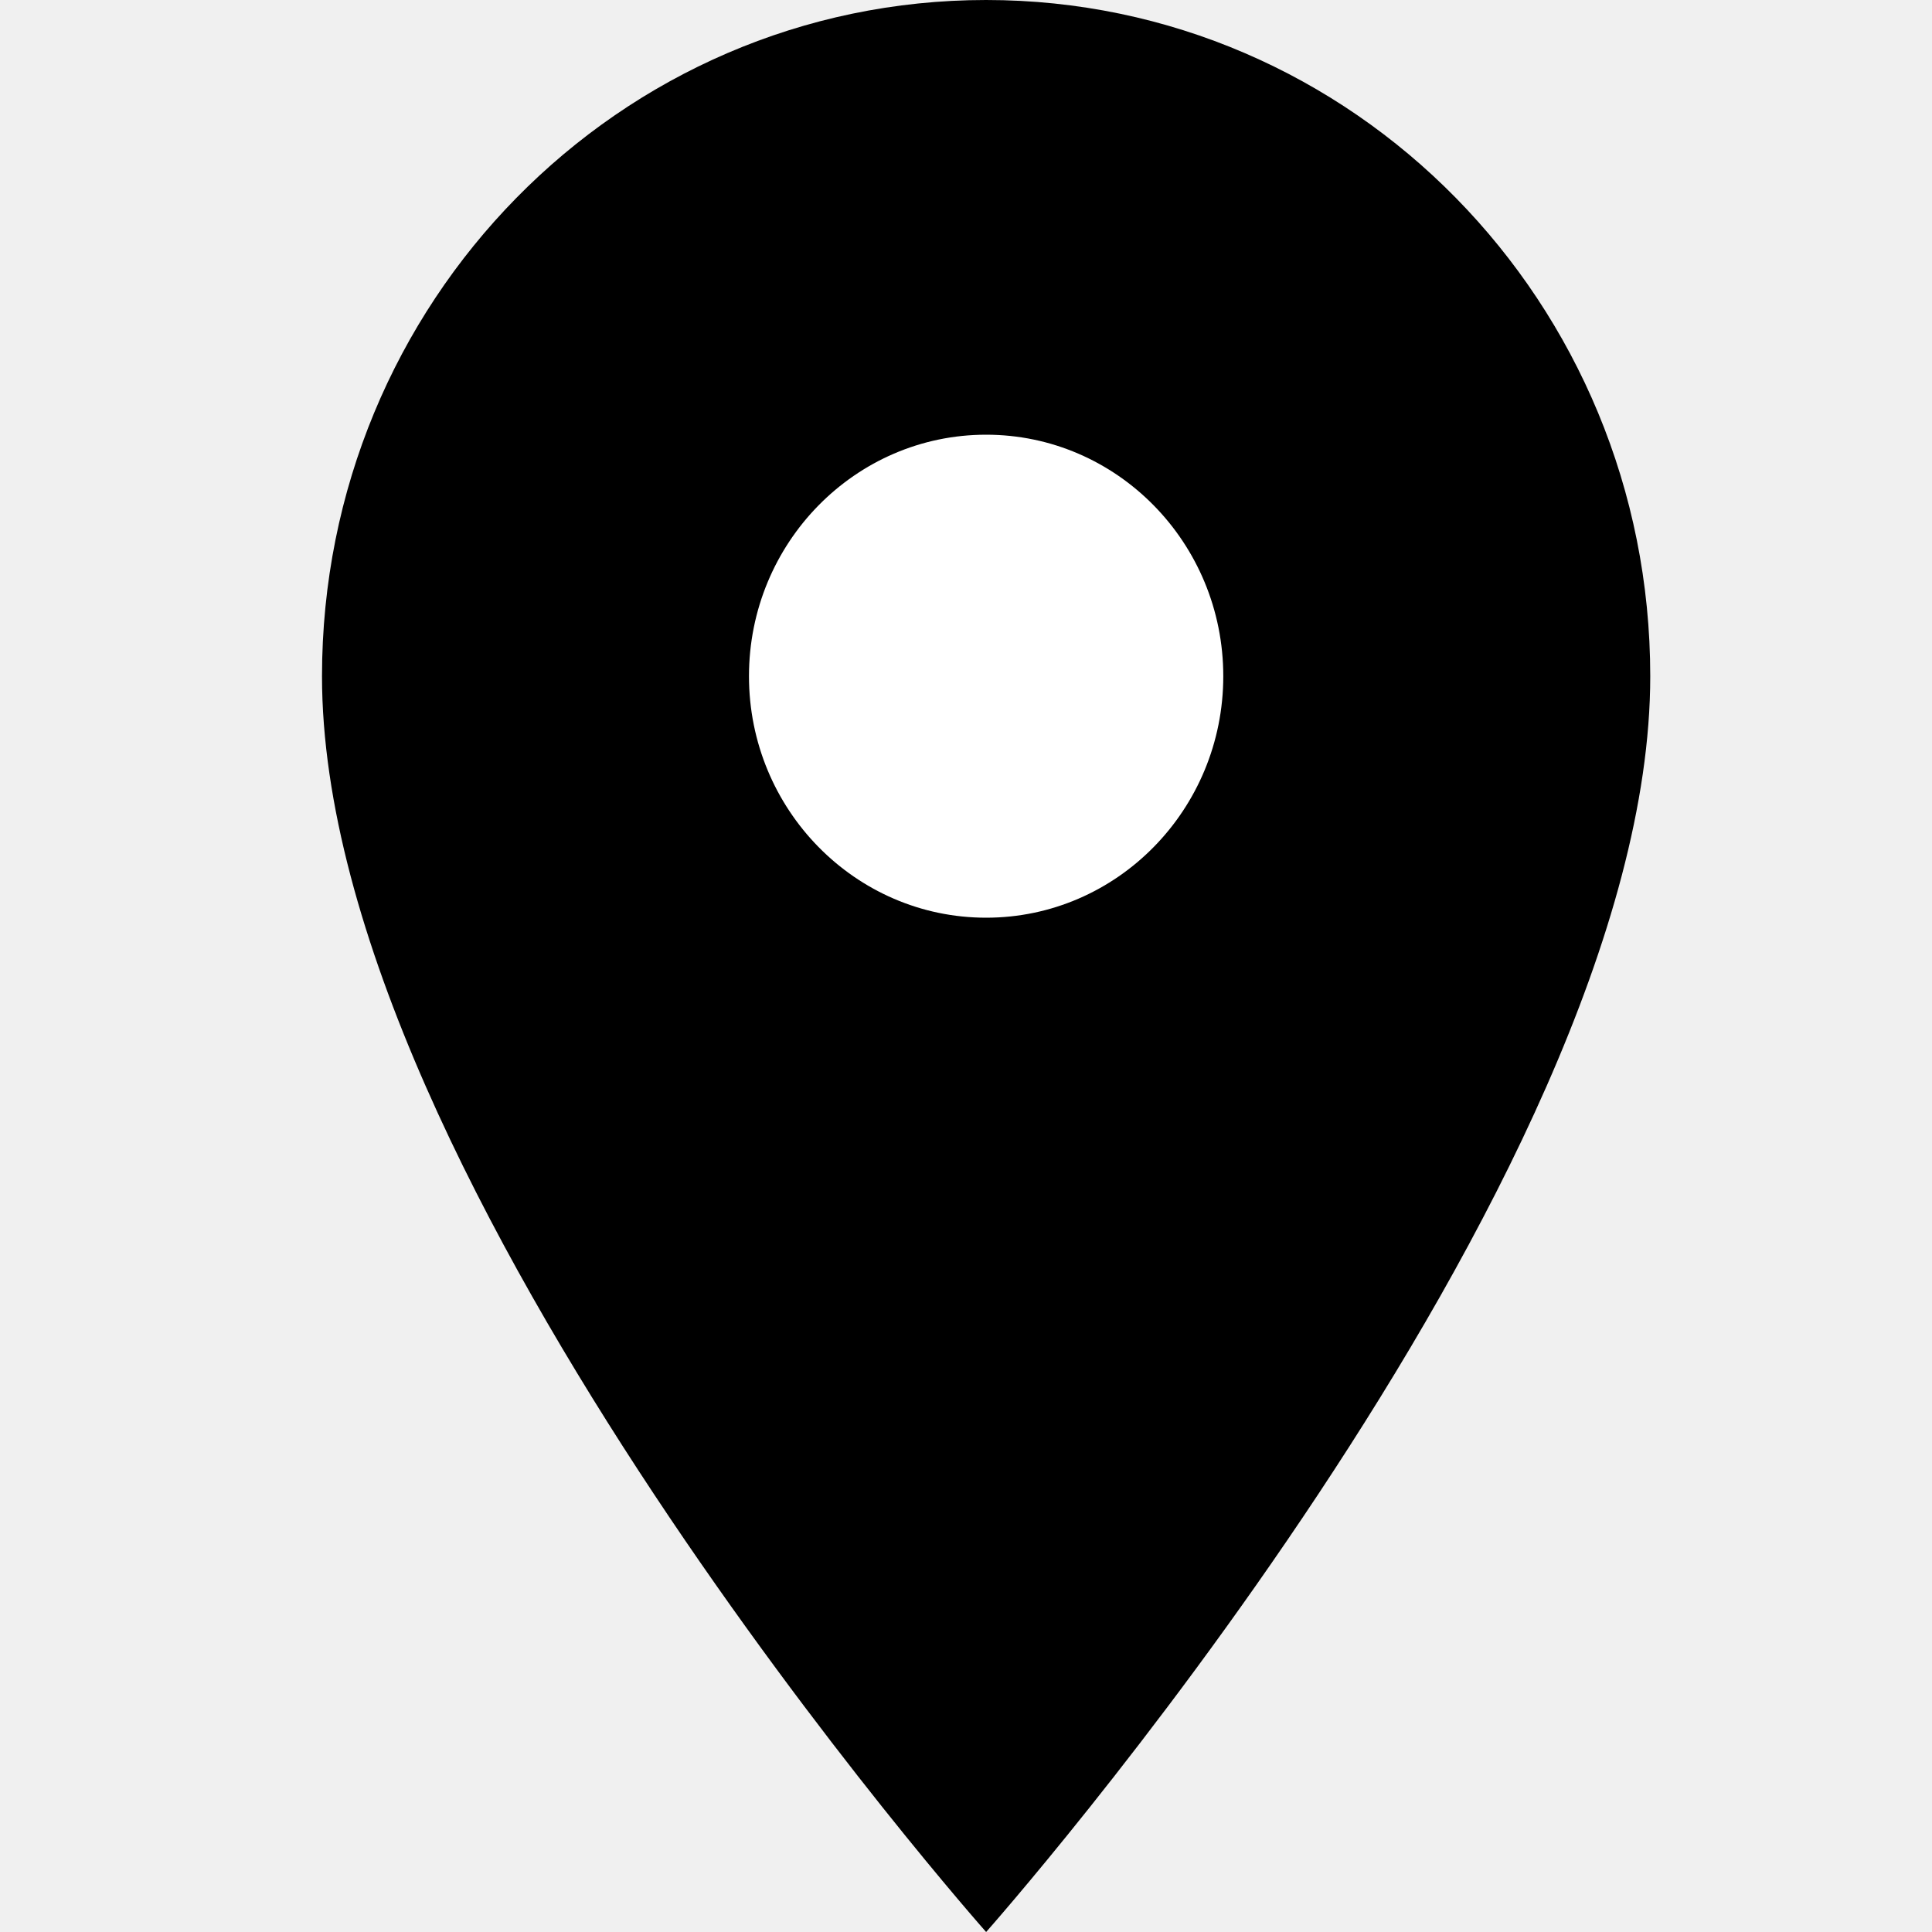
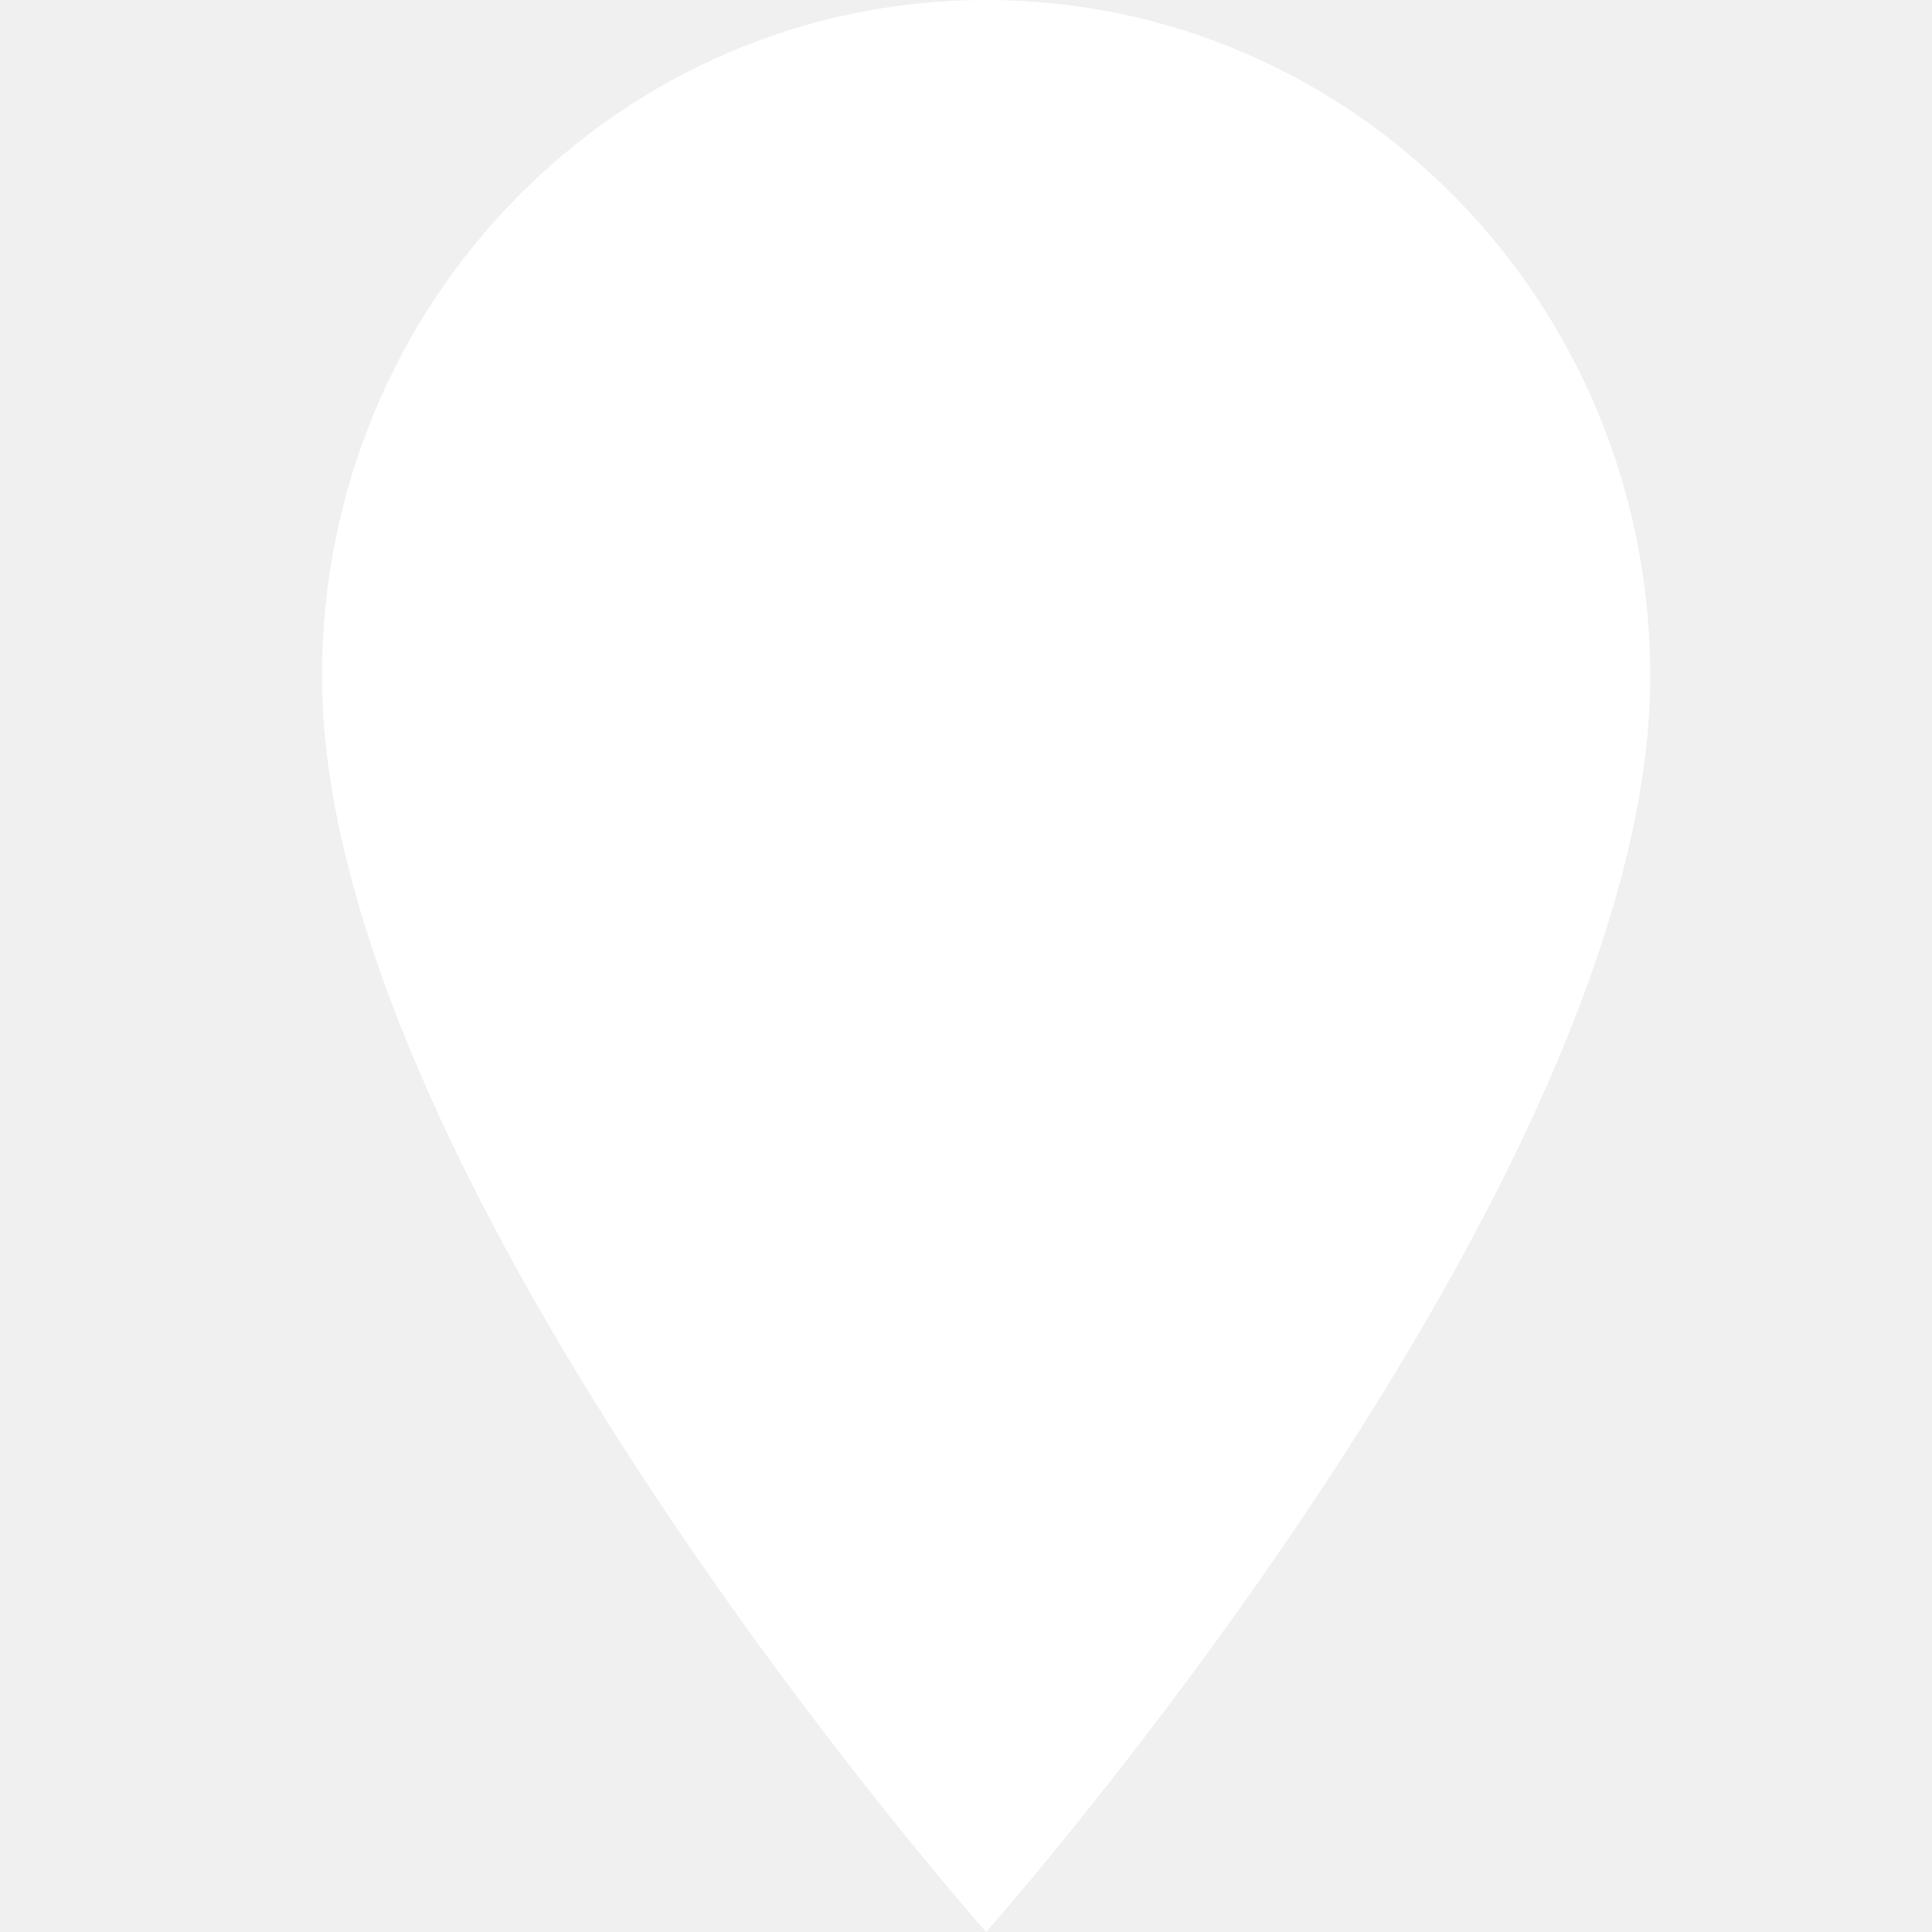
- <svg xmlns="http://www.w3.org/2000/svg" style="fill-rule:evenodd;clip-rule:evenodd;stroke-linejoin:round;stroke-miterlimit:1.414;" height="100%" version="1.1" viewBox="0 0 24 24" width="100%" xml:space="preserve">
+ <svg xmlns="http://www.w3.org/2000/svg" width="24" height="24" viewBox="0 0 24 24">
  <g transform="matrix(1,0,0,1,4,0)">
-     <path style="fill:rgb(0,0,0);" d="M8.25,0C3.689,0 0,3.756 0,8.4C0,14.7 8.25,24 8.25,24C8.25,24 16.5,14.7 16.5,8.4C16.5,3.756 12.811,0 8.25,0Z" />
-     <path style="fill:rgb(255,255,255);" d="M8.25,11.4C6.624,11.4 5.304,10.056 5.304,8.4C5.304,6.744 6.624,5.4 8.25,5.4C9.876,5.4 11.196,6.744 11.196,8.4C11.196,10.056 9.876,11.4 8.25,11.4Z" />
+     <path style="fill:#fff" d="M8.25,0C3.689,0 0,3.756 0,8.4C0,14.7 8.25,24 8.25,24C8.25,24 16.5,14.7 16.5,8.4C16.5,3.756 12.811,0 8.25,0Z" />
  </g>
</svg>
